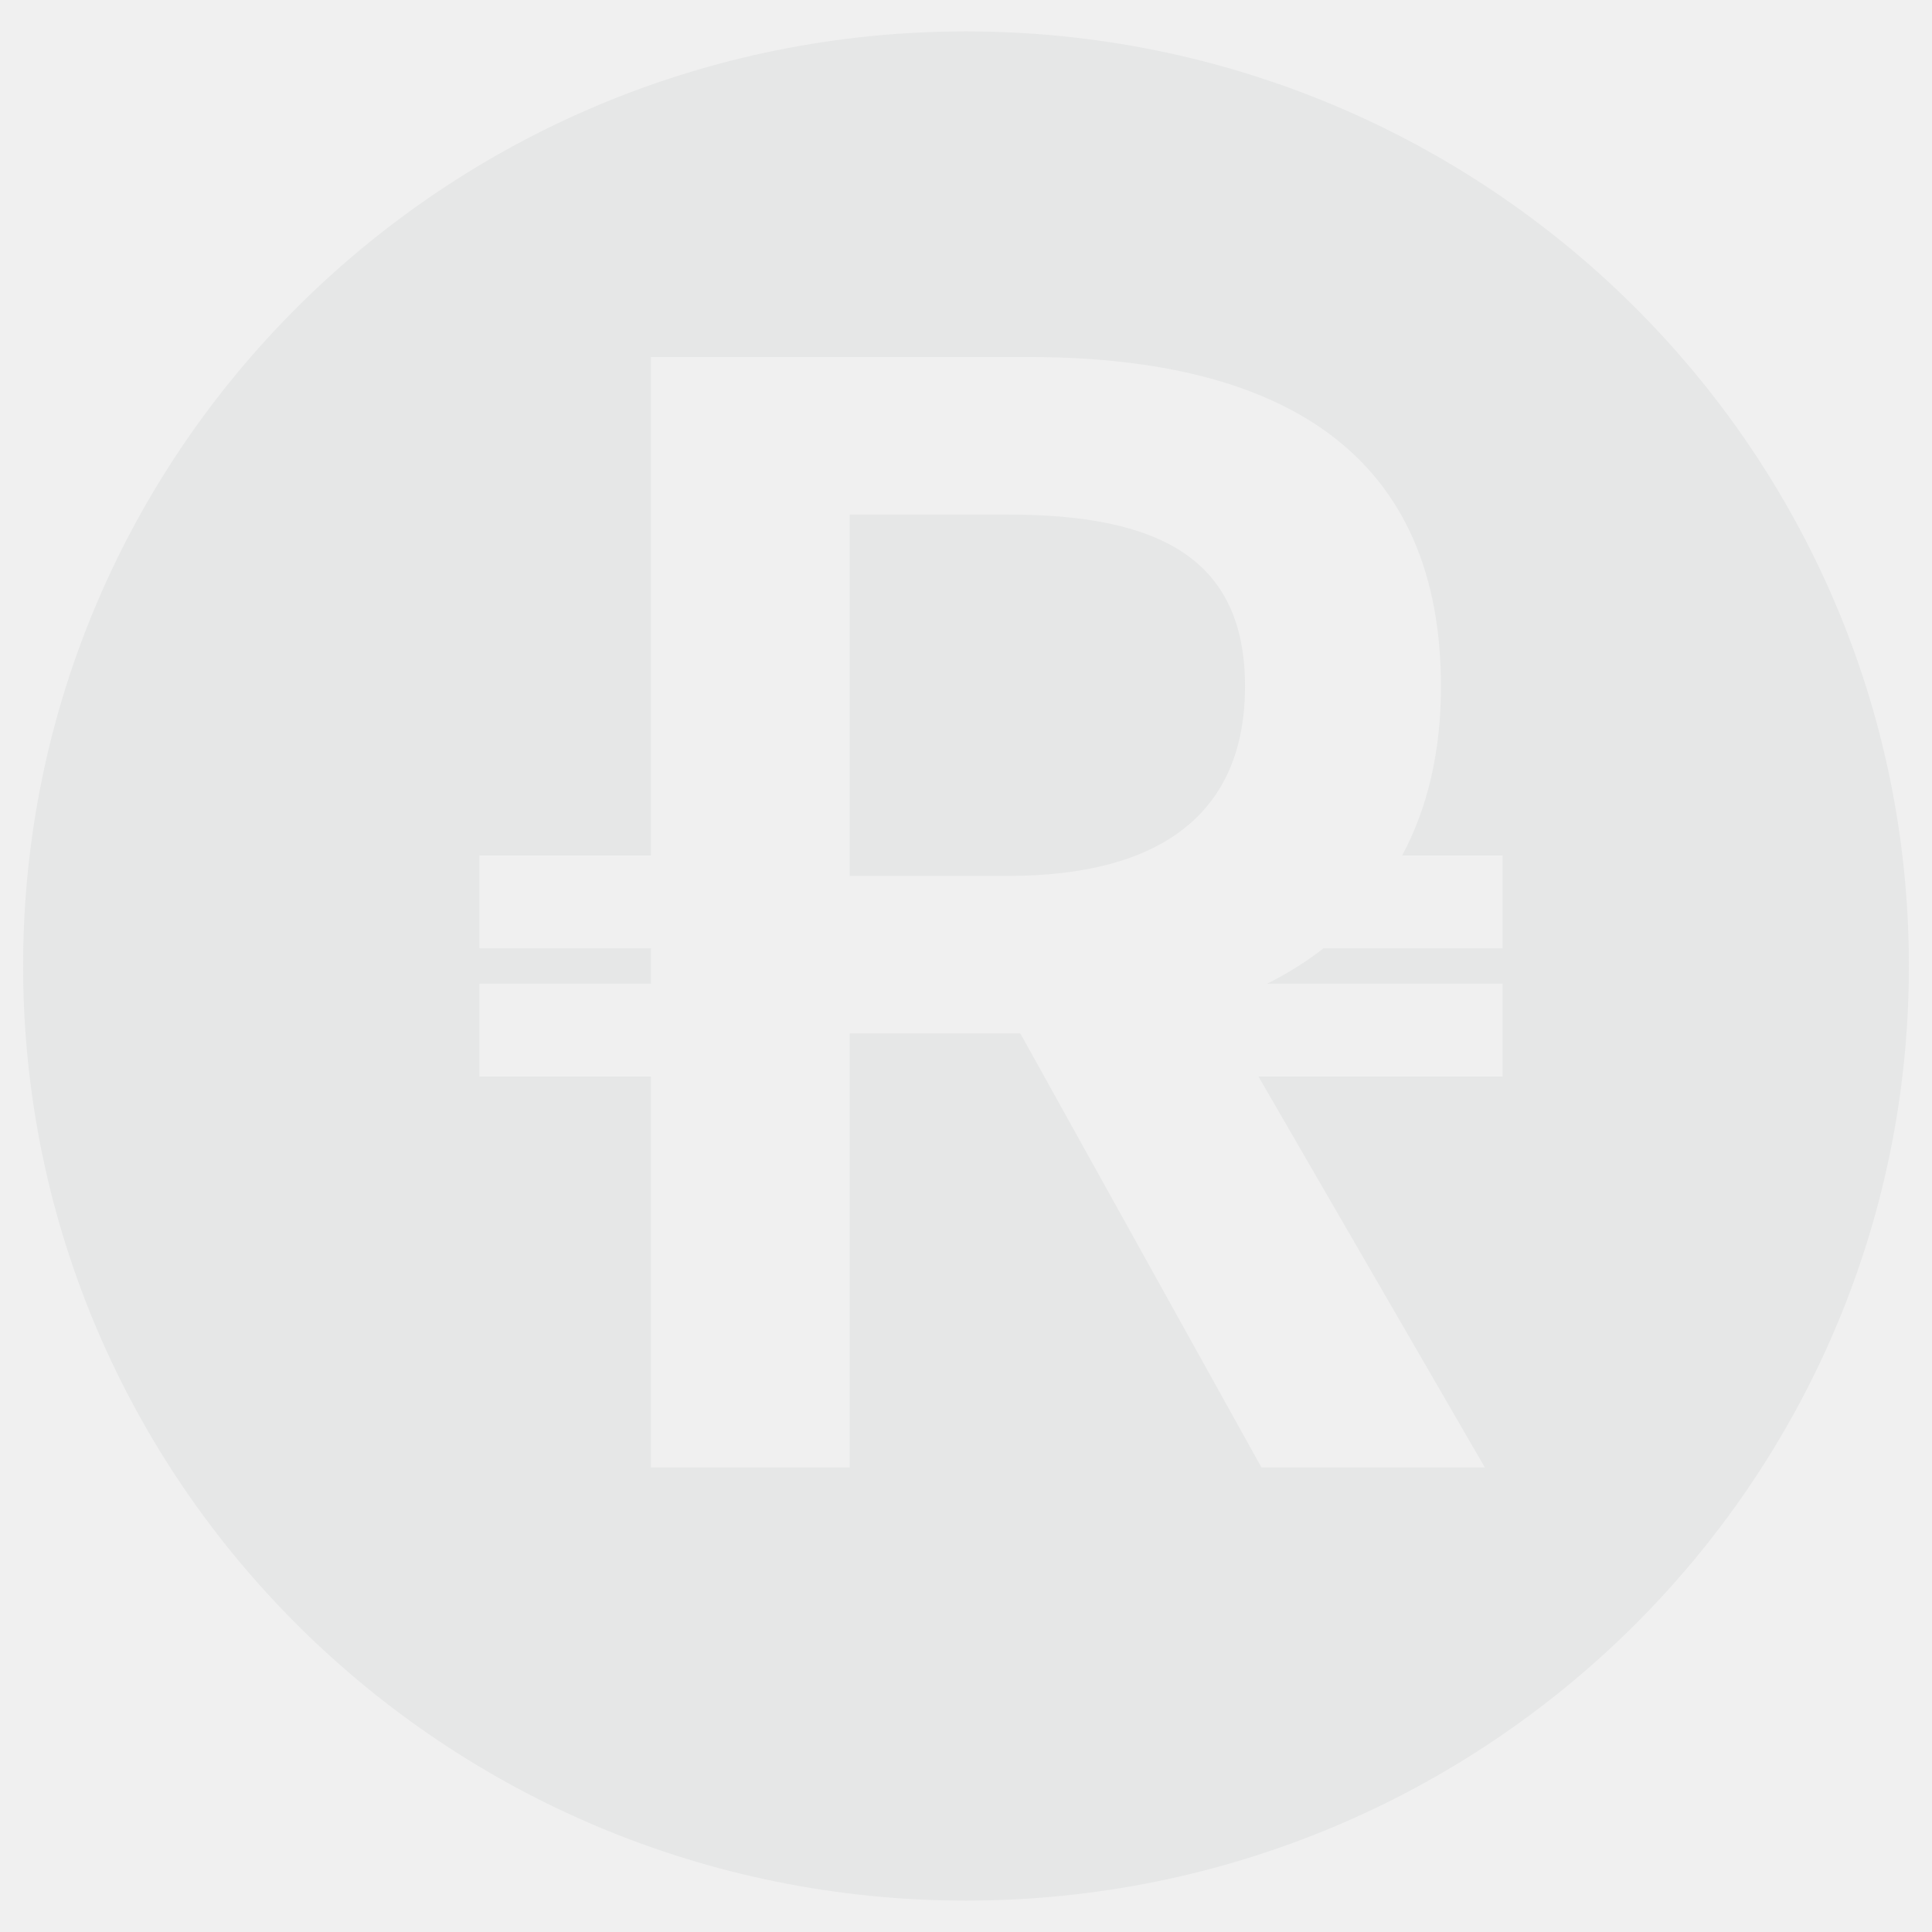
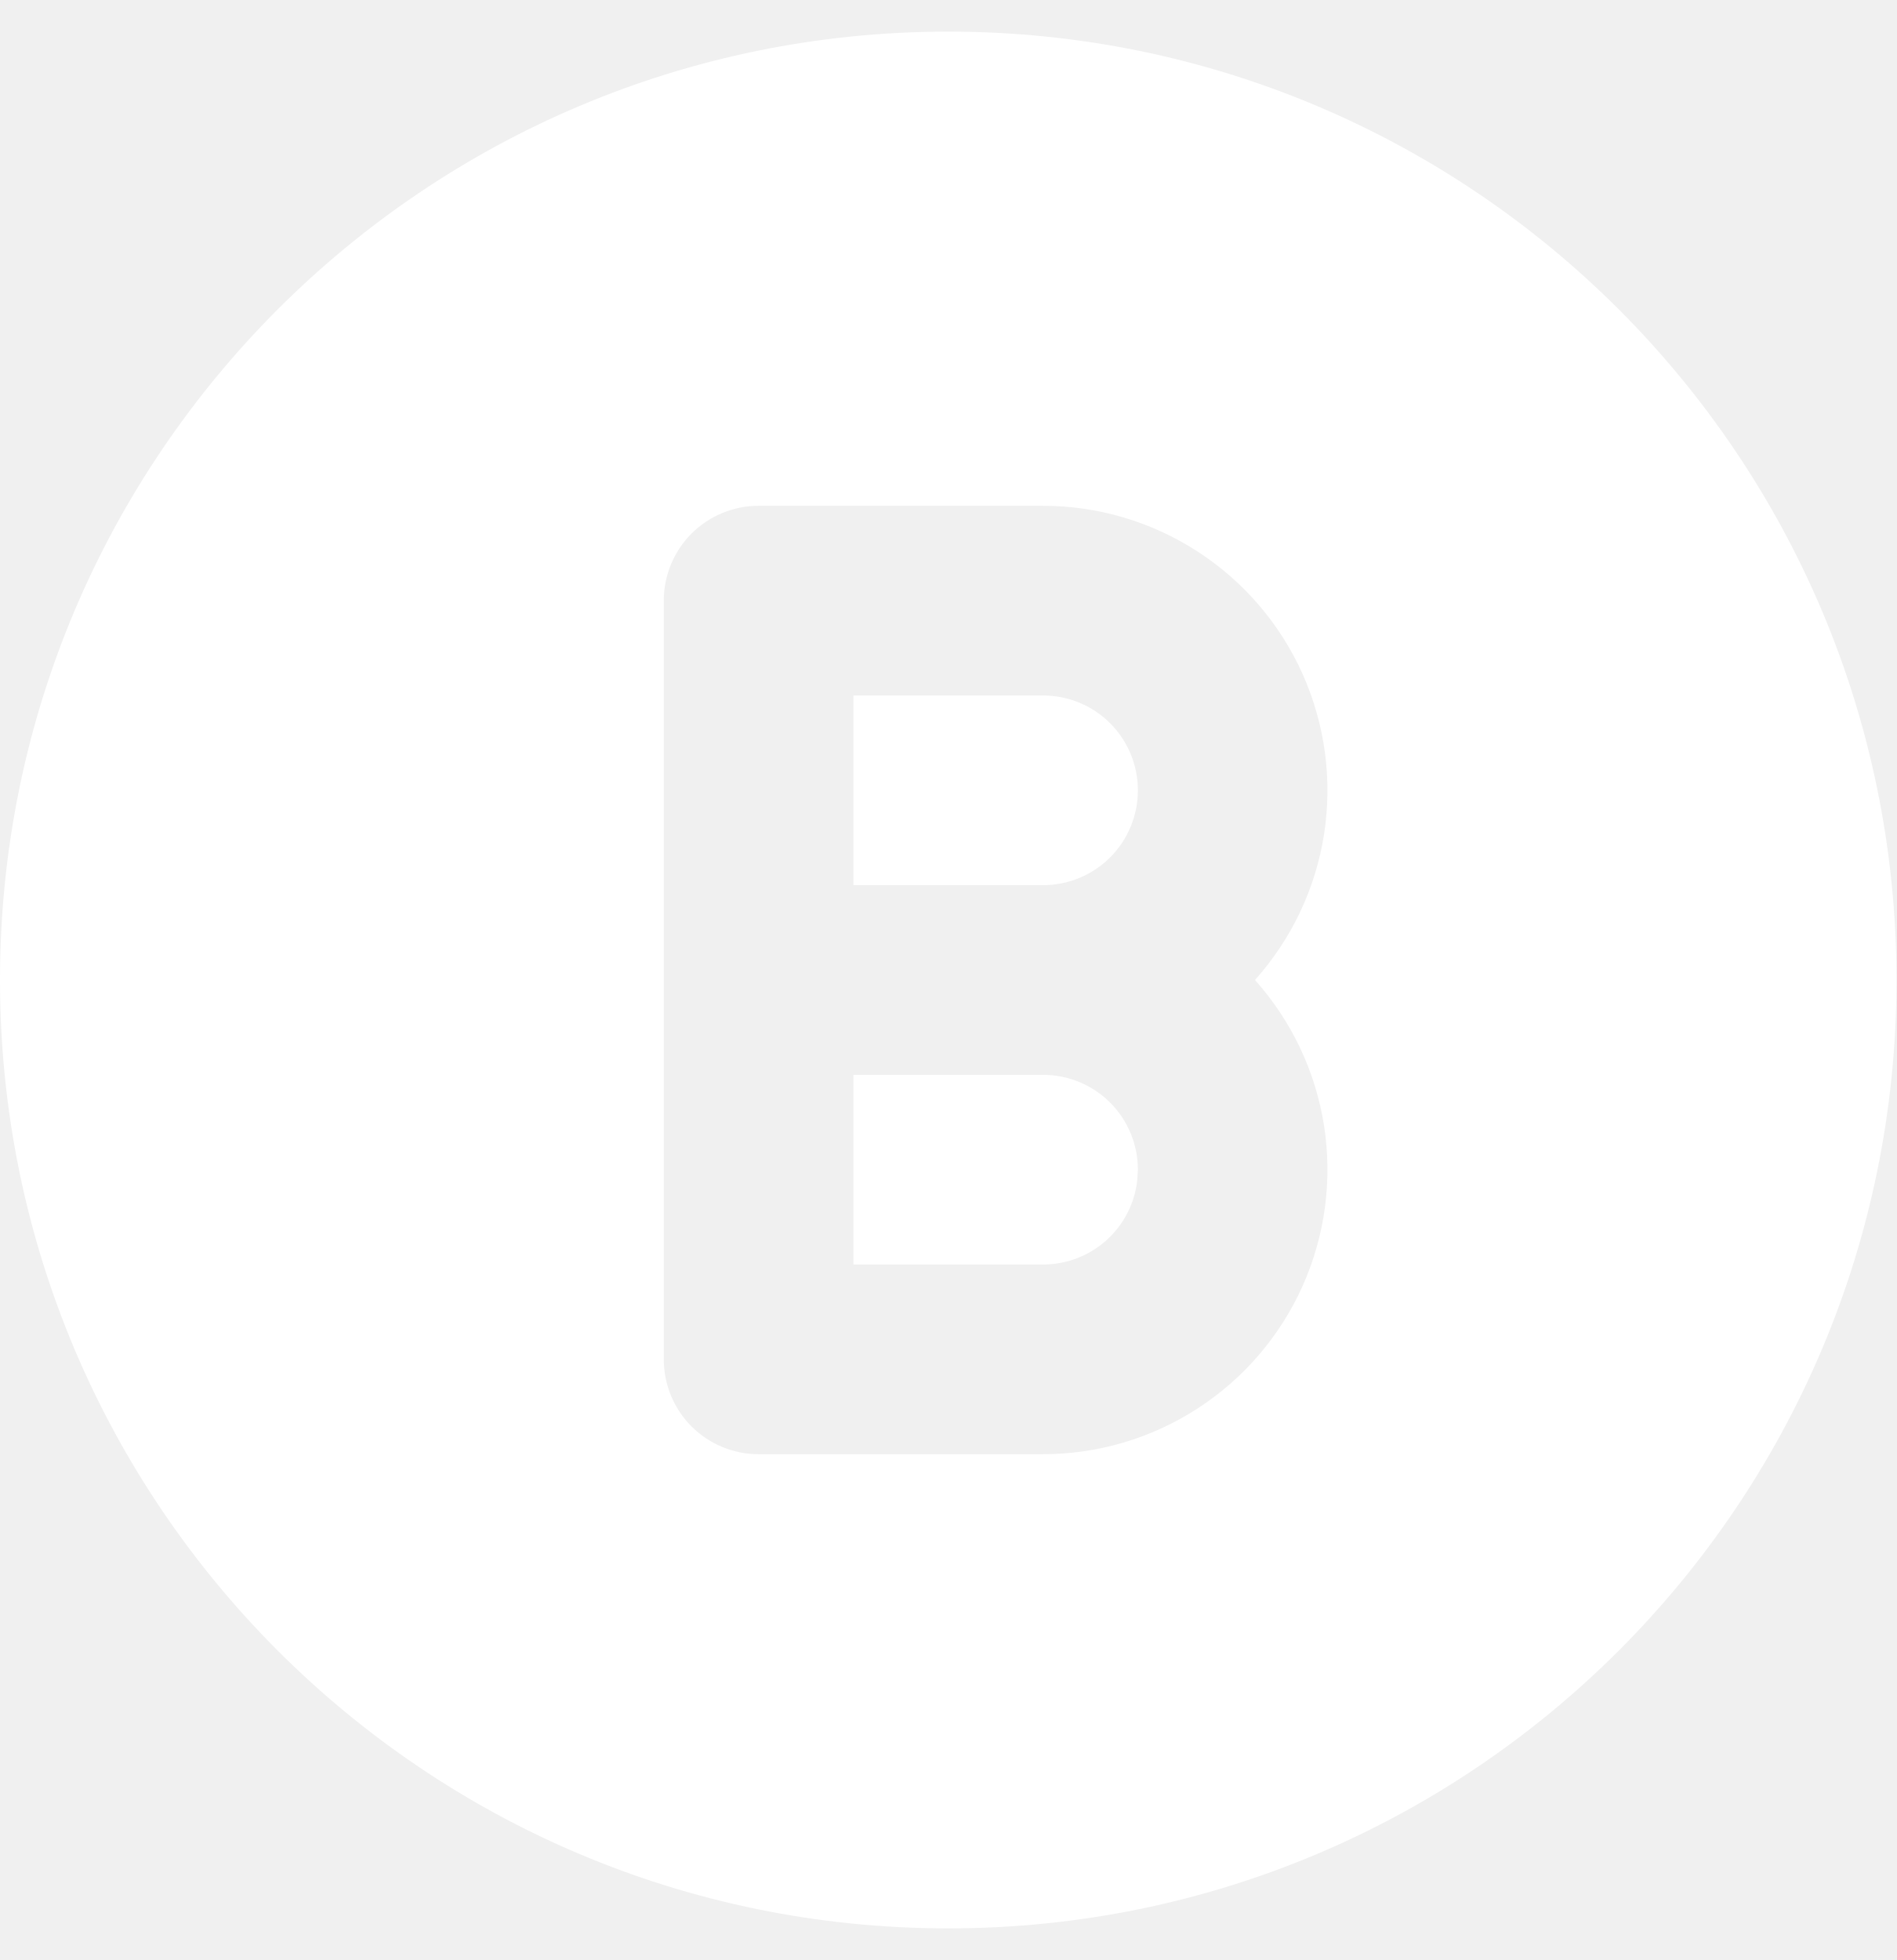
- <svg xmlns="http://www.w3.org/2000/svg" width="24" height="24" viewBox="0 0 24 24" fill="none">
-   <path d="M12.521 6.392H10.555V10.881H12.521C14.428 10.881 15.466 10.096 15.466 8.527C15.466 6.958 14.428 6.392 12.521 6.392ZM12 0.39C5.531 0.39 0.287 5.588 0.287 12C0.287 18.412 5.531 23.61 12 23.61C18.469 23.61 23.713 18.412 23.713 12C23.713 5.588 18.469 0.39 12 0.39ZM18.666 11.78H16.442C16.227 11.947 15.992 12.094 15.74 12.22H18.666V13.373H15.633L18.445 18.229H15.67L12.675 12.838H10.555V18.229H8.086V13.373H5.955V12.22H8.086V11.78H5.955V10.627H8.086V4.435H12.776C15.67 4.435 17.9 5.447 17.9 8.527C17.9 9.35 17.729 10.048 17.418 10.627H18.666V11.78ZM12.521 6.392H10.555V10.881H12.521C14.428 10.881 15.466 10.096 15.466 8.527C15.466 6.958 14.428 6.392 12.521 6.392Z" fill="#E6E7E7" />
+ <svg xmlns="http://www.w3.org/2000/svg" width="30" height="31" viewBox="0 0 30 31" fill="none">
+   <path d="M15 0.5C23.285 0.5 30 7.215 30 15.5C30 23.785 23.285 30.5 15 30.5C6.715 30.5 0 23.785 0 15.5C0 7.215 6.715 0.5 15 0.5ZM16.5 8H12C11.602 8 11.221 8.158 10.939 8.439C10.658 8.721 10.5 9.102 10.5 9.5V21.5C10.5 21.898 10.658 22.279 10.939 22.561C11.221 22.842 11.602 23 12 23H16.5C17.369 23 18.218 22.748 18.947 22.275C19.676 21.803 20.252 21.129 20.607 20.336C20.961 19.543 21.078 18.665 20.945 17.807C20.811 16.948 20.431 16.147 19.852 15.5C20.431 14.853 20.811 14.052 20.945 13.193C21.078 12.335 20.961 11.457 20.607 10.664C20.252 9.871 19.676 9.197 18.947 8.725C18.218 8.252 17.369 8 16.5 8ZM16.5 17C16.898 17 17.279 17.158 17.561 17.439C17.842 17.721 18 18.102 18 18.5L17.989 18.675C17.947 19.04 17.771 19.377 17.497 19.621C17.222 19.865 16.867 20 16.5 20H13.5V17H16.5ZM16.5 11C16.898 11 17.279 11.158 17.561 11.439C17.842 11.721 18 12.102 18 12.5C18 12.898 17.842 13.279 17.561 13.561C17.279 13.842 16.898 14 16.5 14H13.5V11H16.5Z" fill="white" />
</svg>
